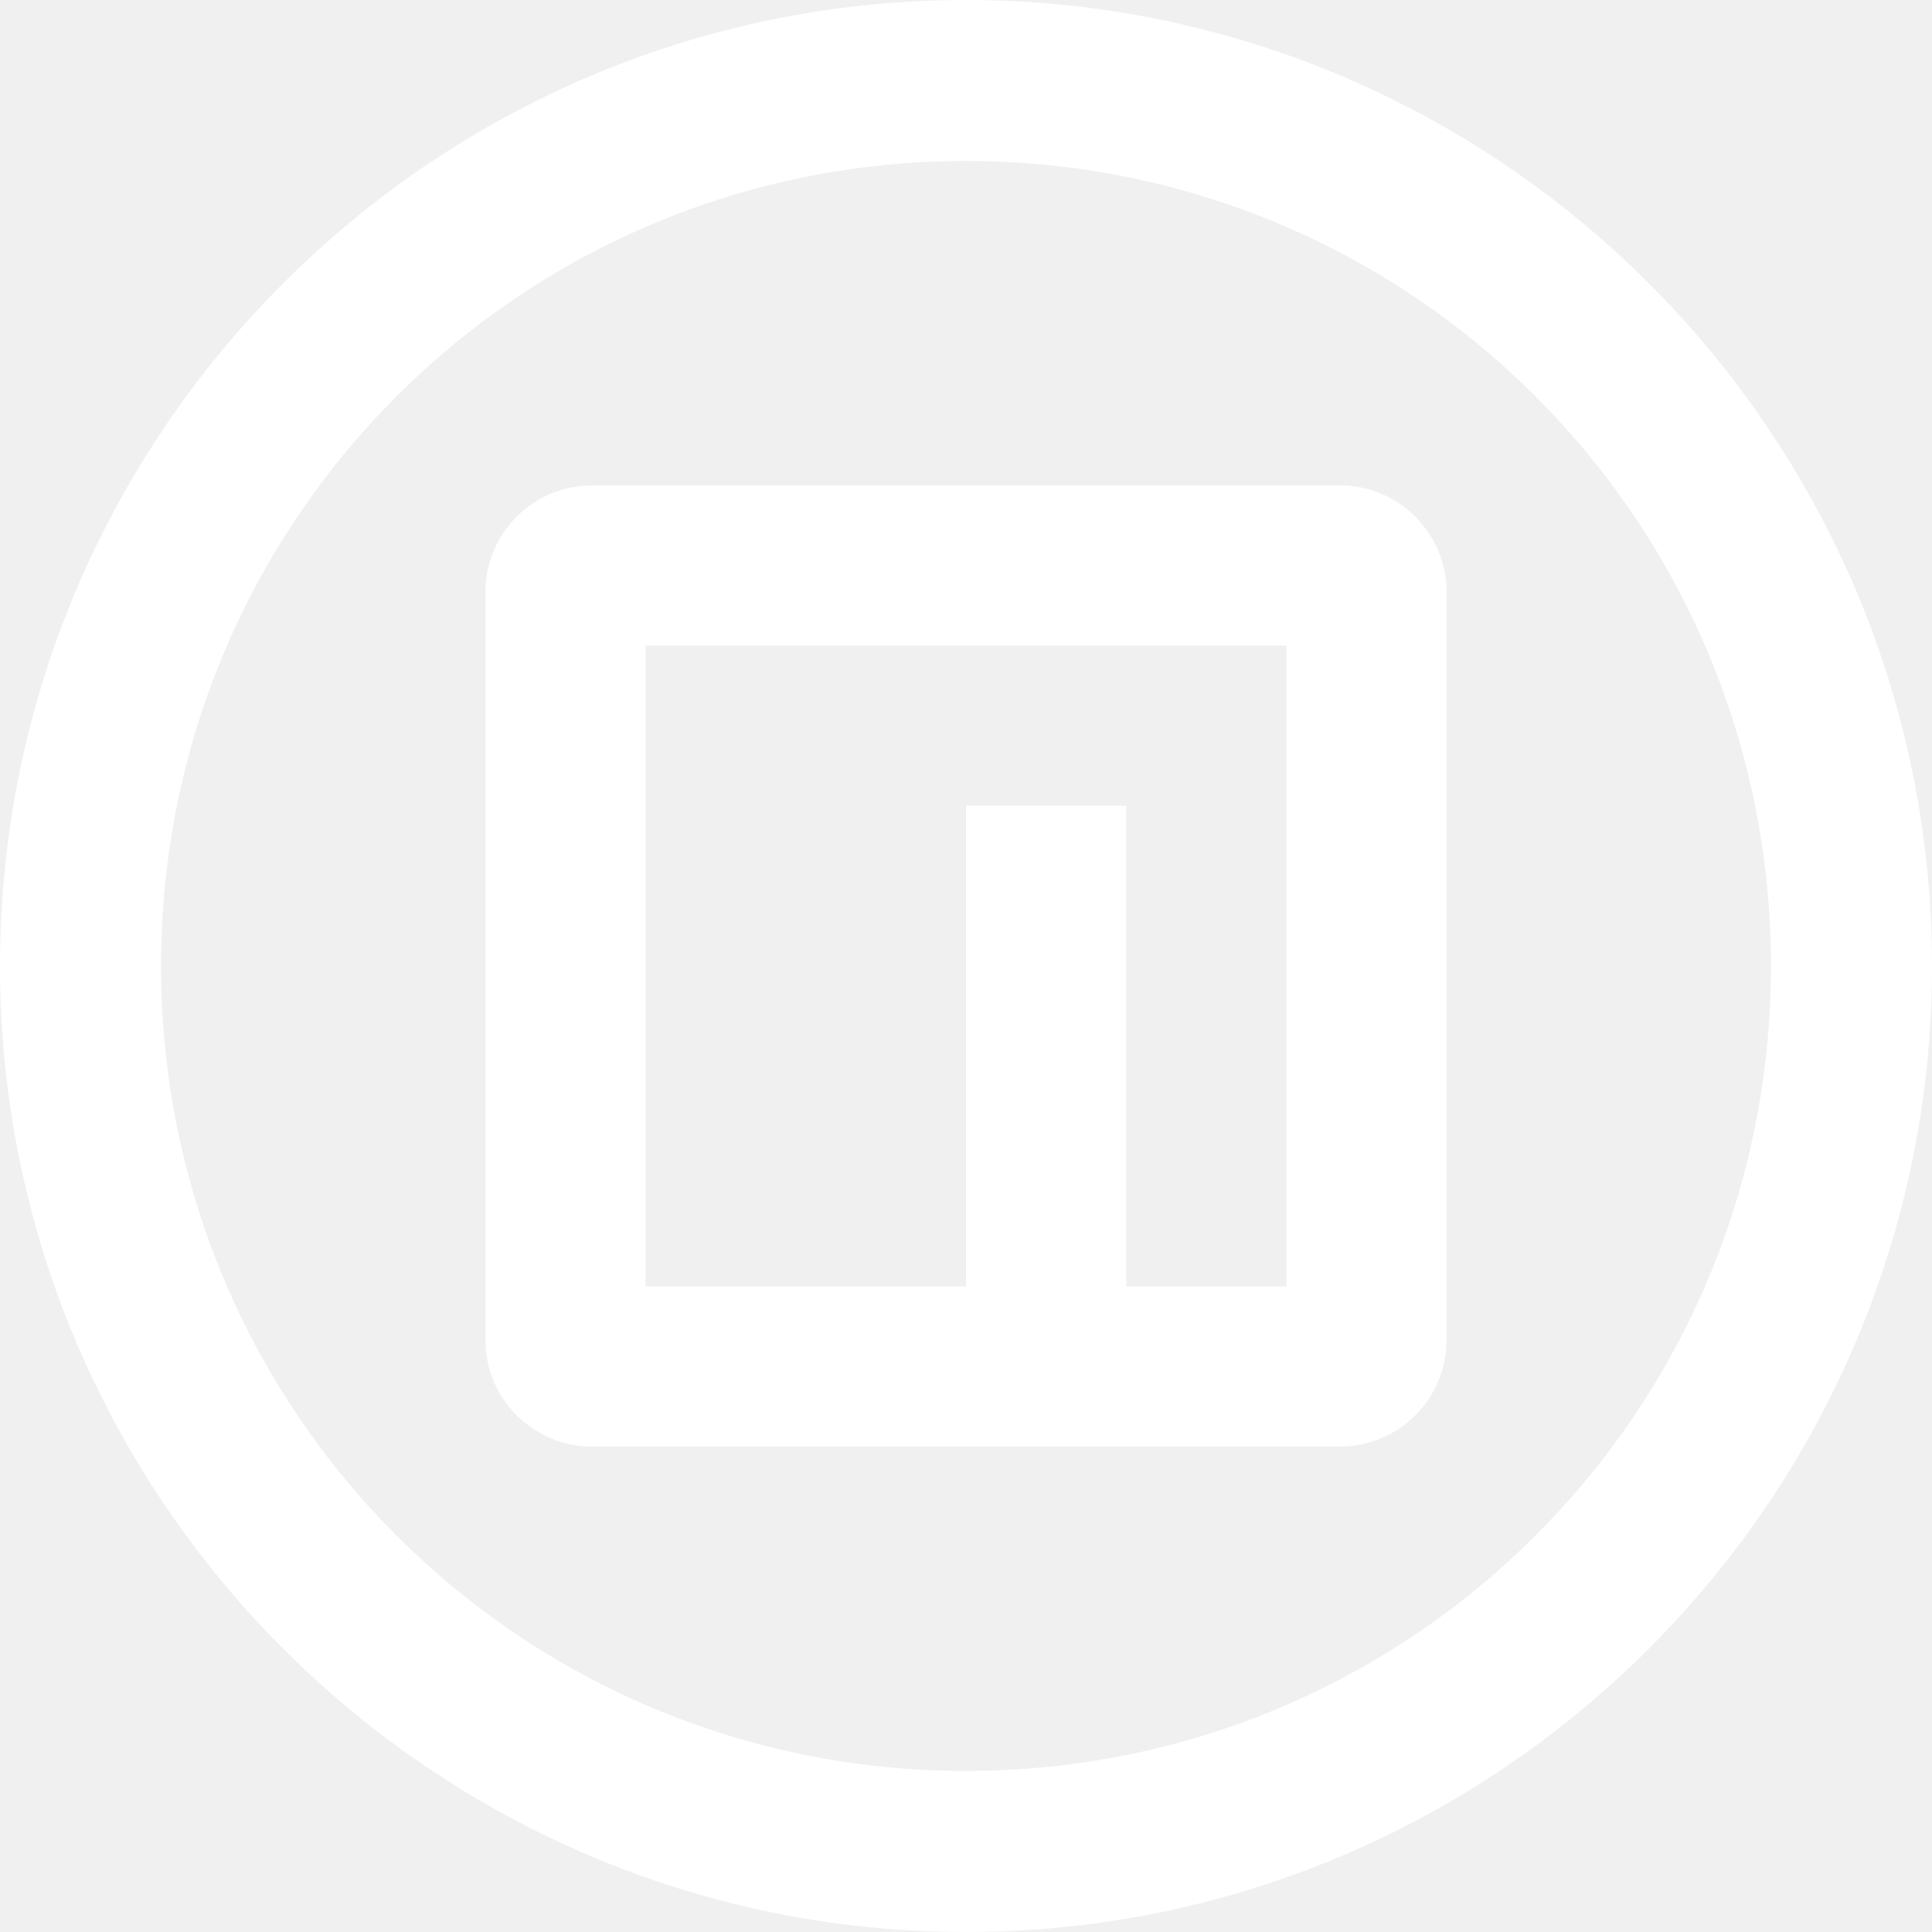
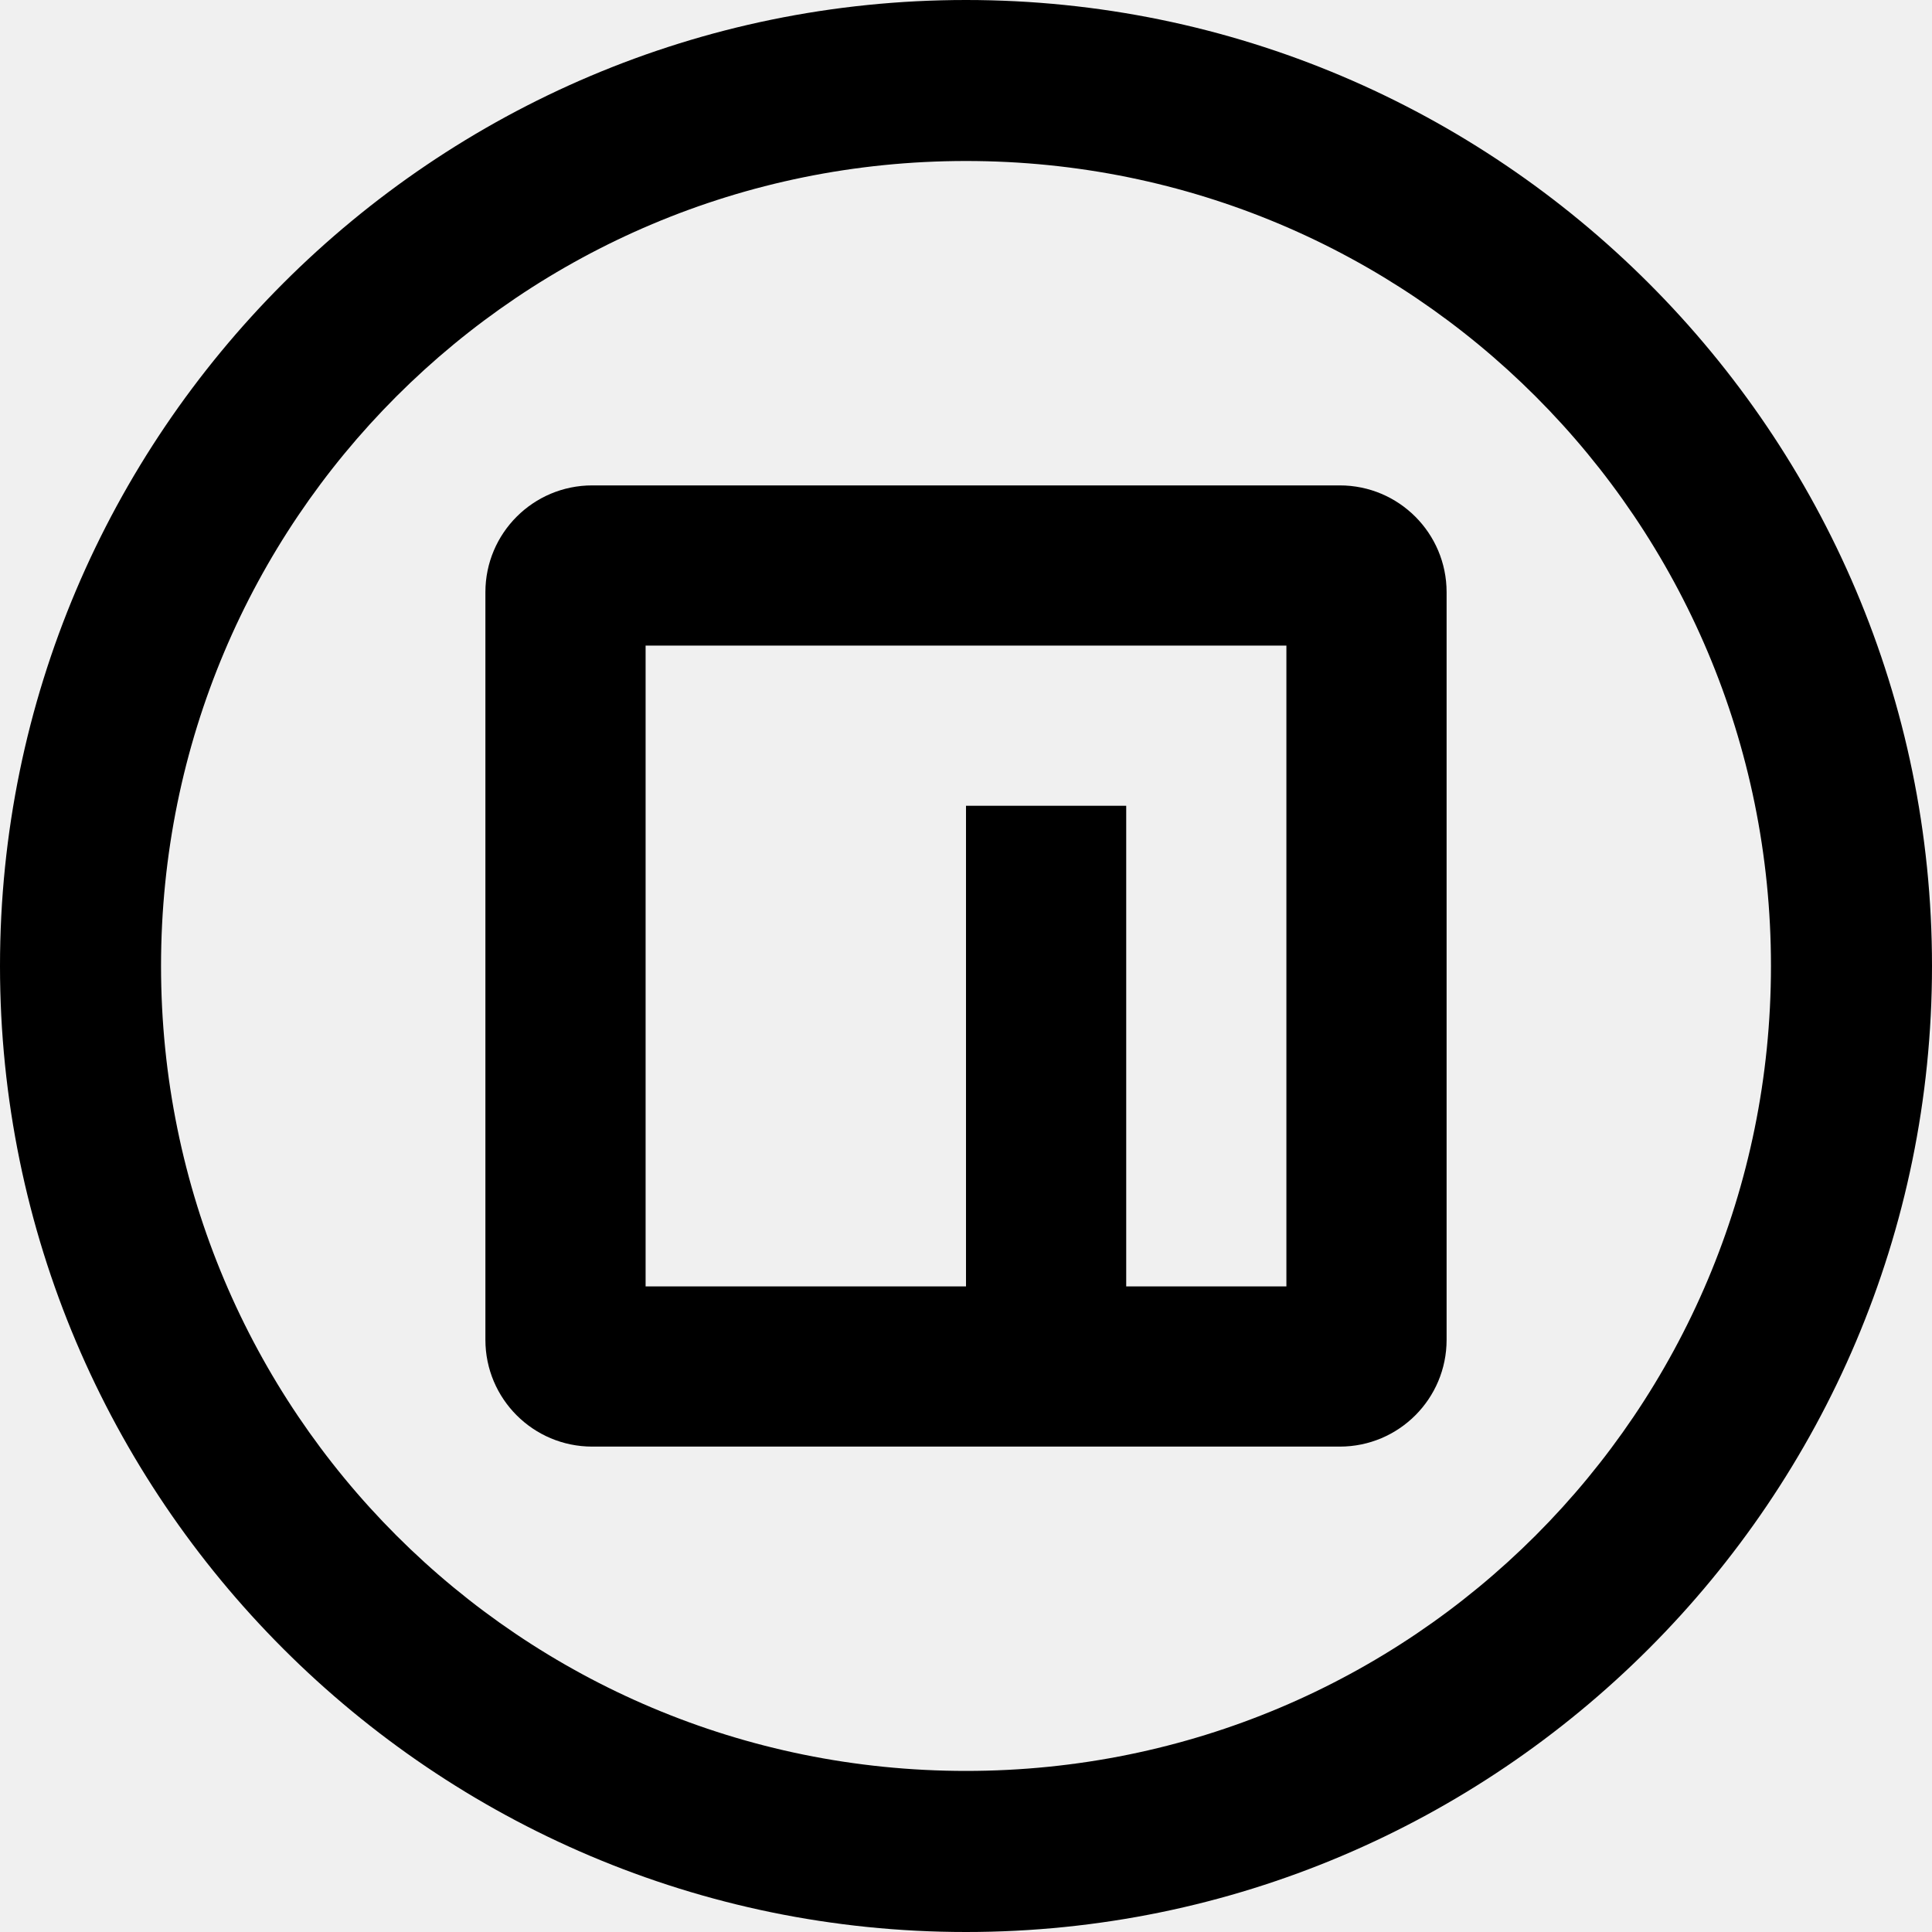
- <svg xmlns="http://www.w3.org/2000/svg" viewBox="0 0 500 500">
-   <path d="M 250 0 C 112.139 0 0 112.14 0 250 C 0 387.861 112.142 500 250 500 C 387.858 500 500 387.857 500 250 C 500 112.139 387.862 0 250 0 Z M 250 41.665 C 365.314 41.665 458.324 134.681 458.324 249.989 C 458.324 365.301 365.308 458.313 250 458.313 C 134.685 458.313 41.676 365.296 41.676 249.989 C 41.676 134.674 134.692 41.665 250 41.665 Z" fill="#fff" />
-   <path fill-rule="evenodd" clip-rule="evenodd" d="M 153.262 374.379 C 137.997 374.379 125.621 362.005 125.621 346.74 L 125.621 153.262 C 125.621 137.996 137.997 125.621 153.262 125.621 L 346.742 125.621 C 362.005 125.621 374.379 137.996 374.379 153.262 L 374.379 346.74 C 374.379 362.005 362.005 374.379 346.742 374.379 L 153.262 374.379 Z M 167.081 332.919 L 167.081 167.08 L 332.919 167.08 L 332.919 332.919 L 291.462 332.919 L 291.462 208.539 L 250.001 208.539 L 250.001 332.919 L 167.081 332.919 Z" fill="#fff" />
+ <svg xmlns="http://www.w3.org/2000/svg" viewBox="0 0 500 500" fill="currentColor" style="padding: 9px;">
+   <path d="M 250 0 C 112.139 0 0 112.14 0 250 C 0 387.861 112.142 500 250 500 C 387.858 500 500 387.857 500 250 C 500 112.139 387.862 0 250 0 Z M 250 41.665 C 365.314 41.665 458.324 134.681 458.324 249.989 C 458.324 365.301 365.308 458.313 250 458.313 C 134.685 458.313 41.676 365.296 41.676 249.989 C 41.676 134.674 134.692 41.665 250 41.665 Z" />
+   <path fill-rule="evenodd" clip-rule="evenodd" d="M 153.262 374.379 C 137.997 374.379 125.621 362.005 125.621 346.74 L 125.621 153.262 C 125.621 137.996 137.997 125.621 153.262 125.621 L 346.742 125.621 C 362.005 125.621 374.379 137.996 374.379 153.262 L 374.379 346.74 C 374.379 362.005 362.005 374.379 346.742 374.379 L 153.262 374.379 Z M 167.081 332.919 L 167.081 167.08 L 332.919 167.08 L 332.919 332.919 L 291.462 332.919 L 291.462 208.539 L 250.001 208.539 L 250.001 332.919 L 167.081 332.919 Z" />
</svg>
